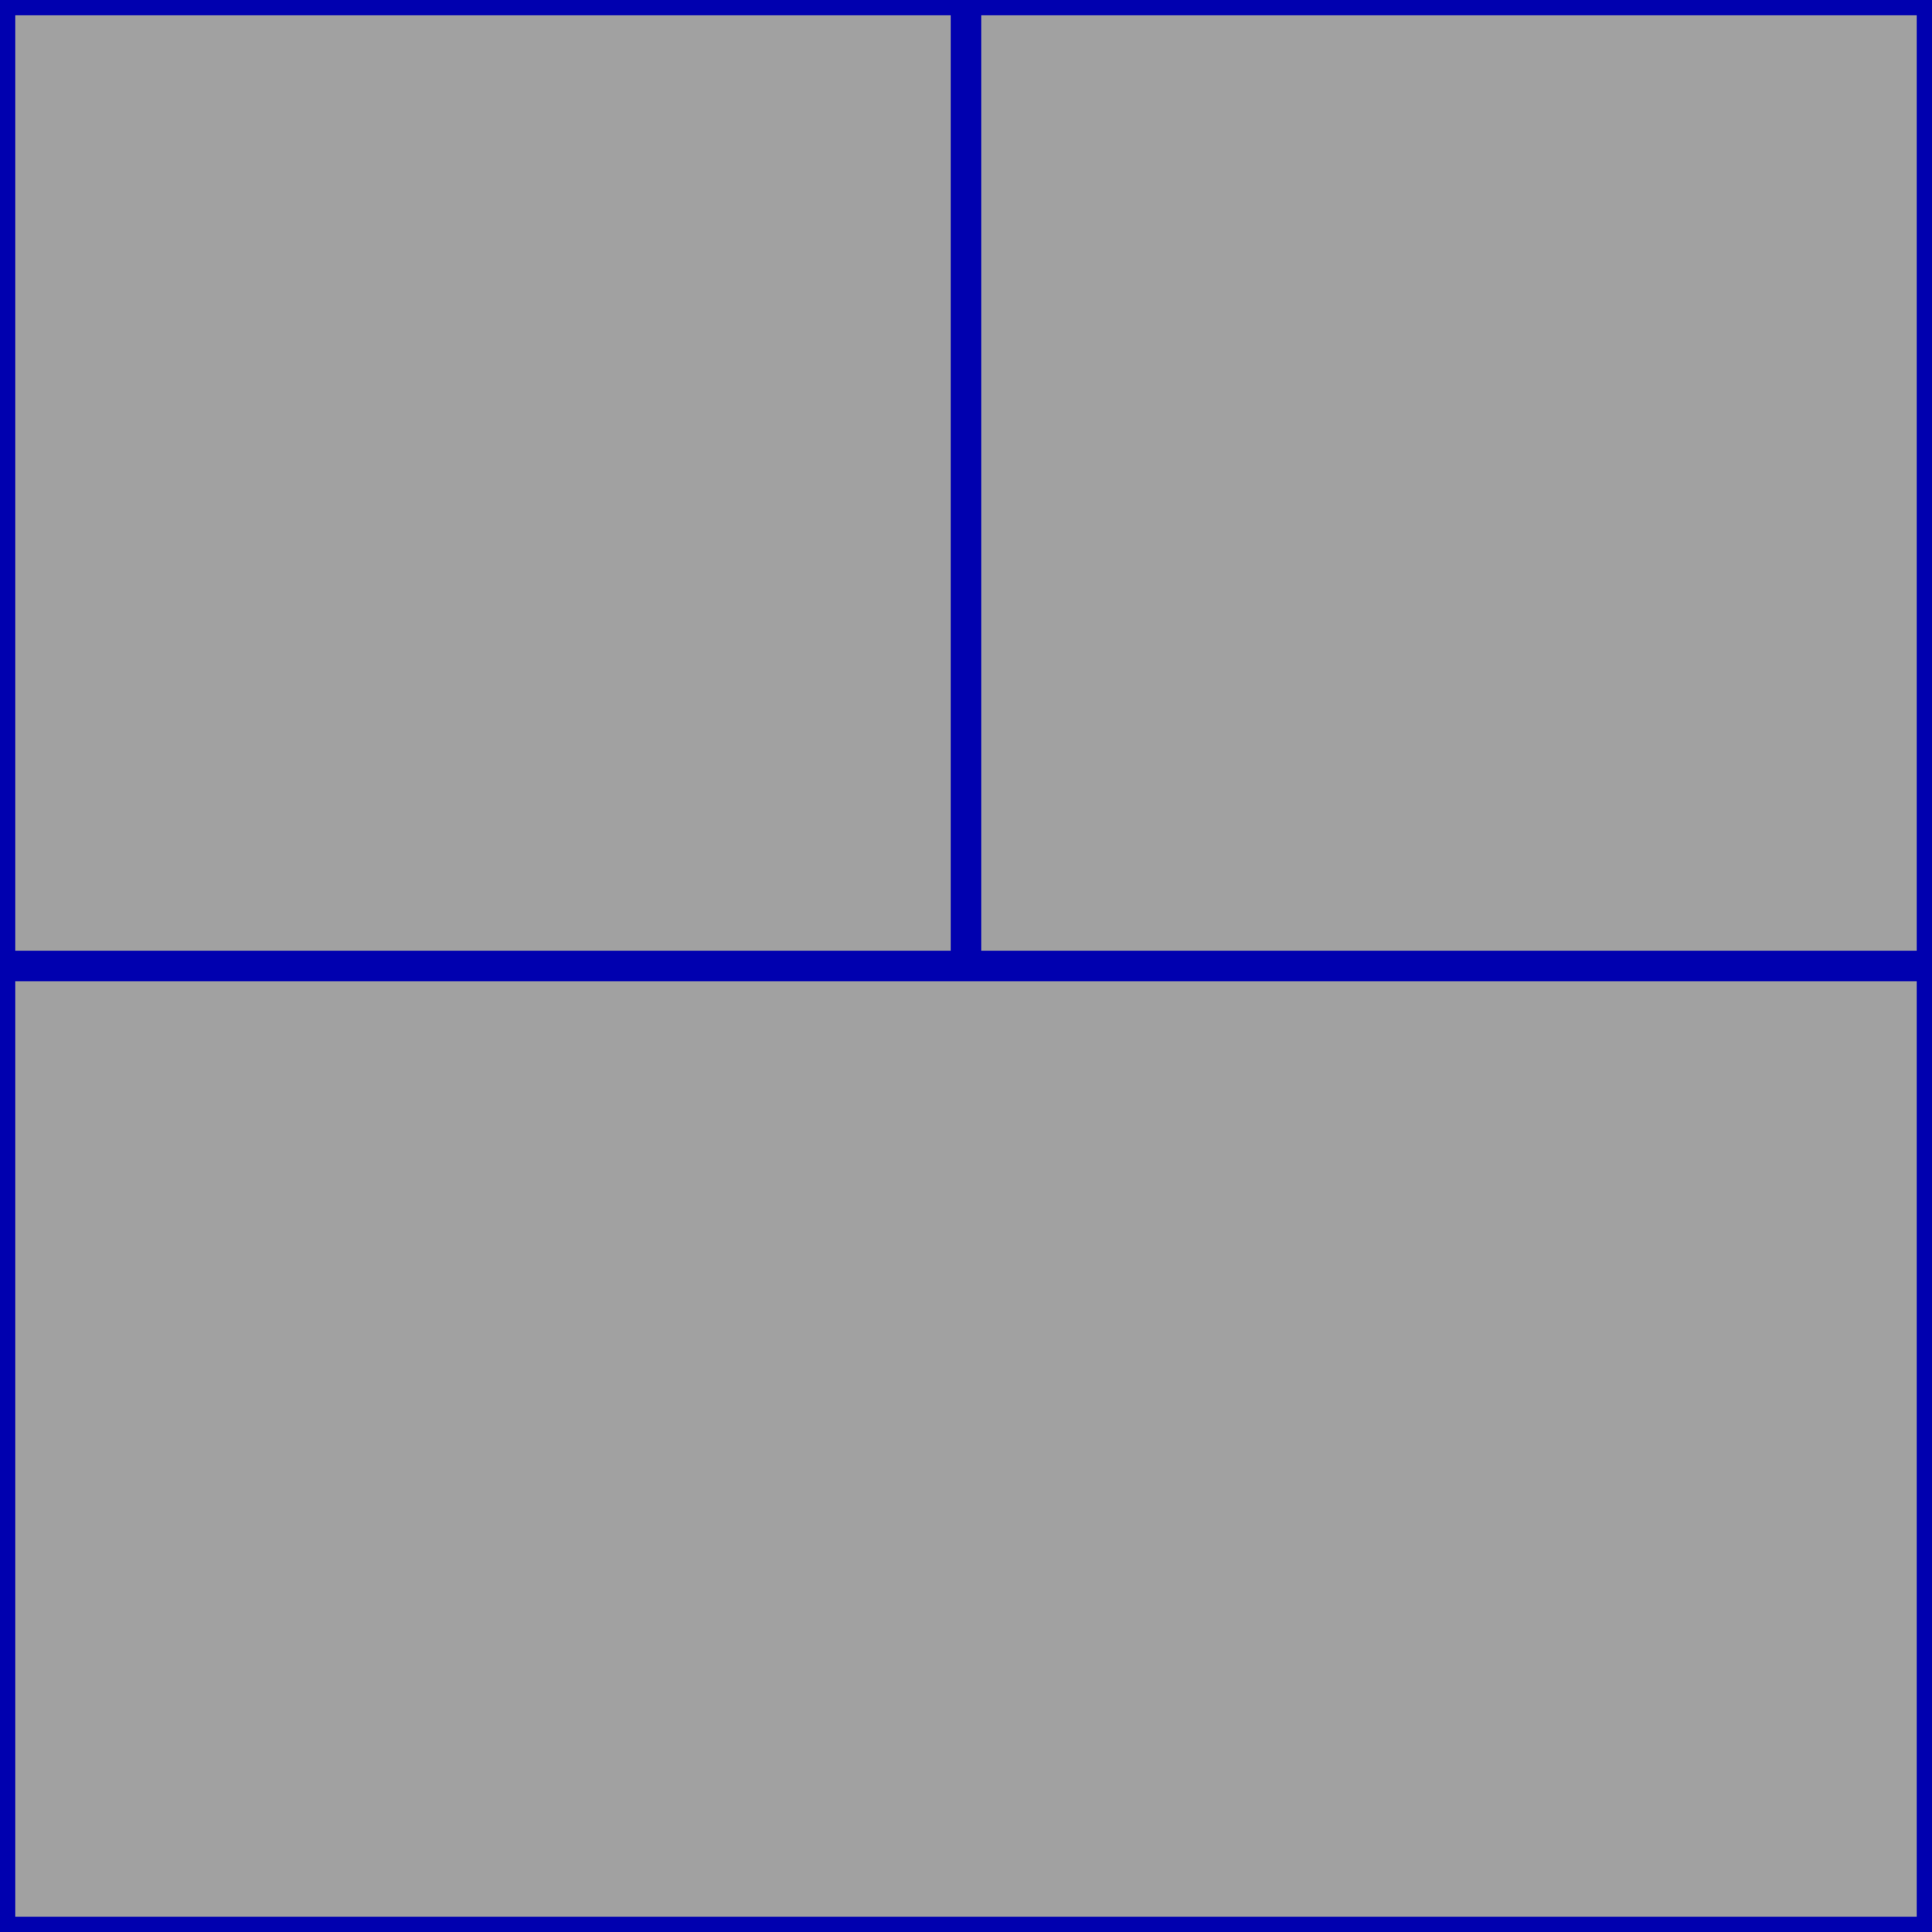
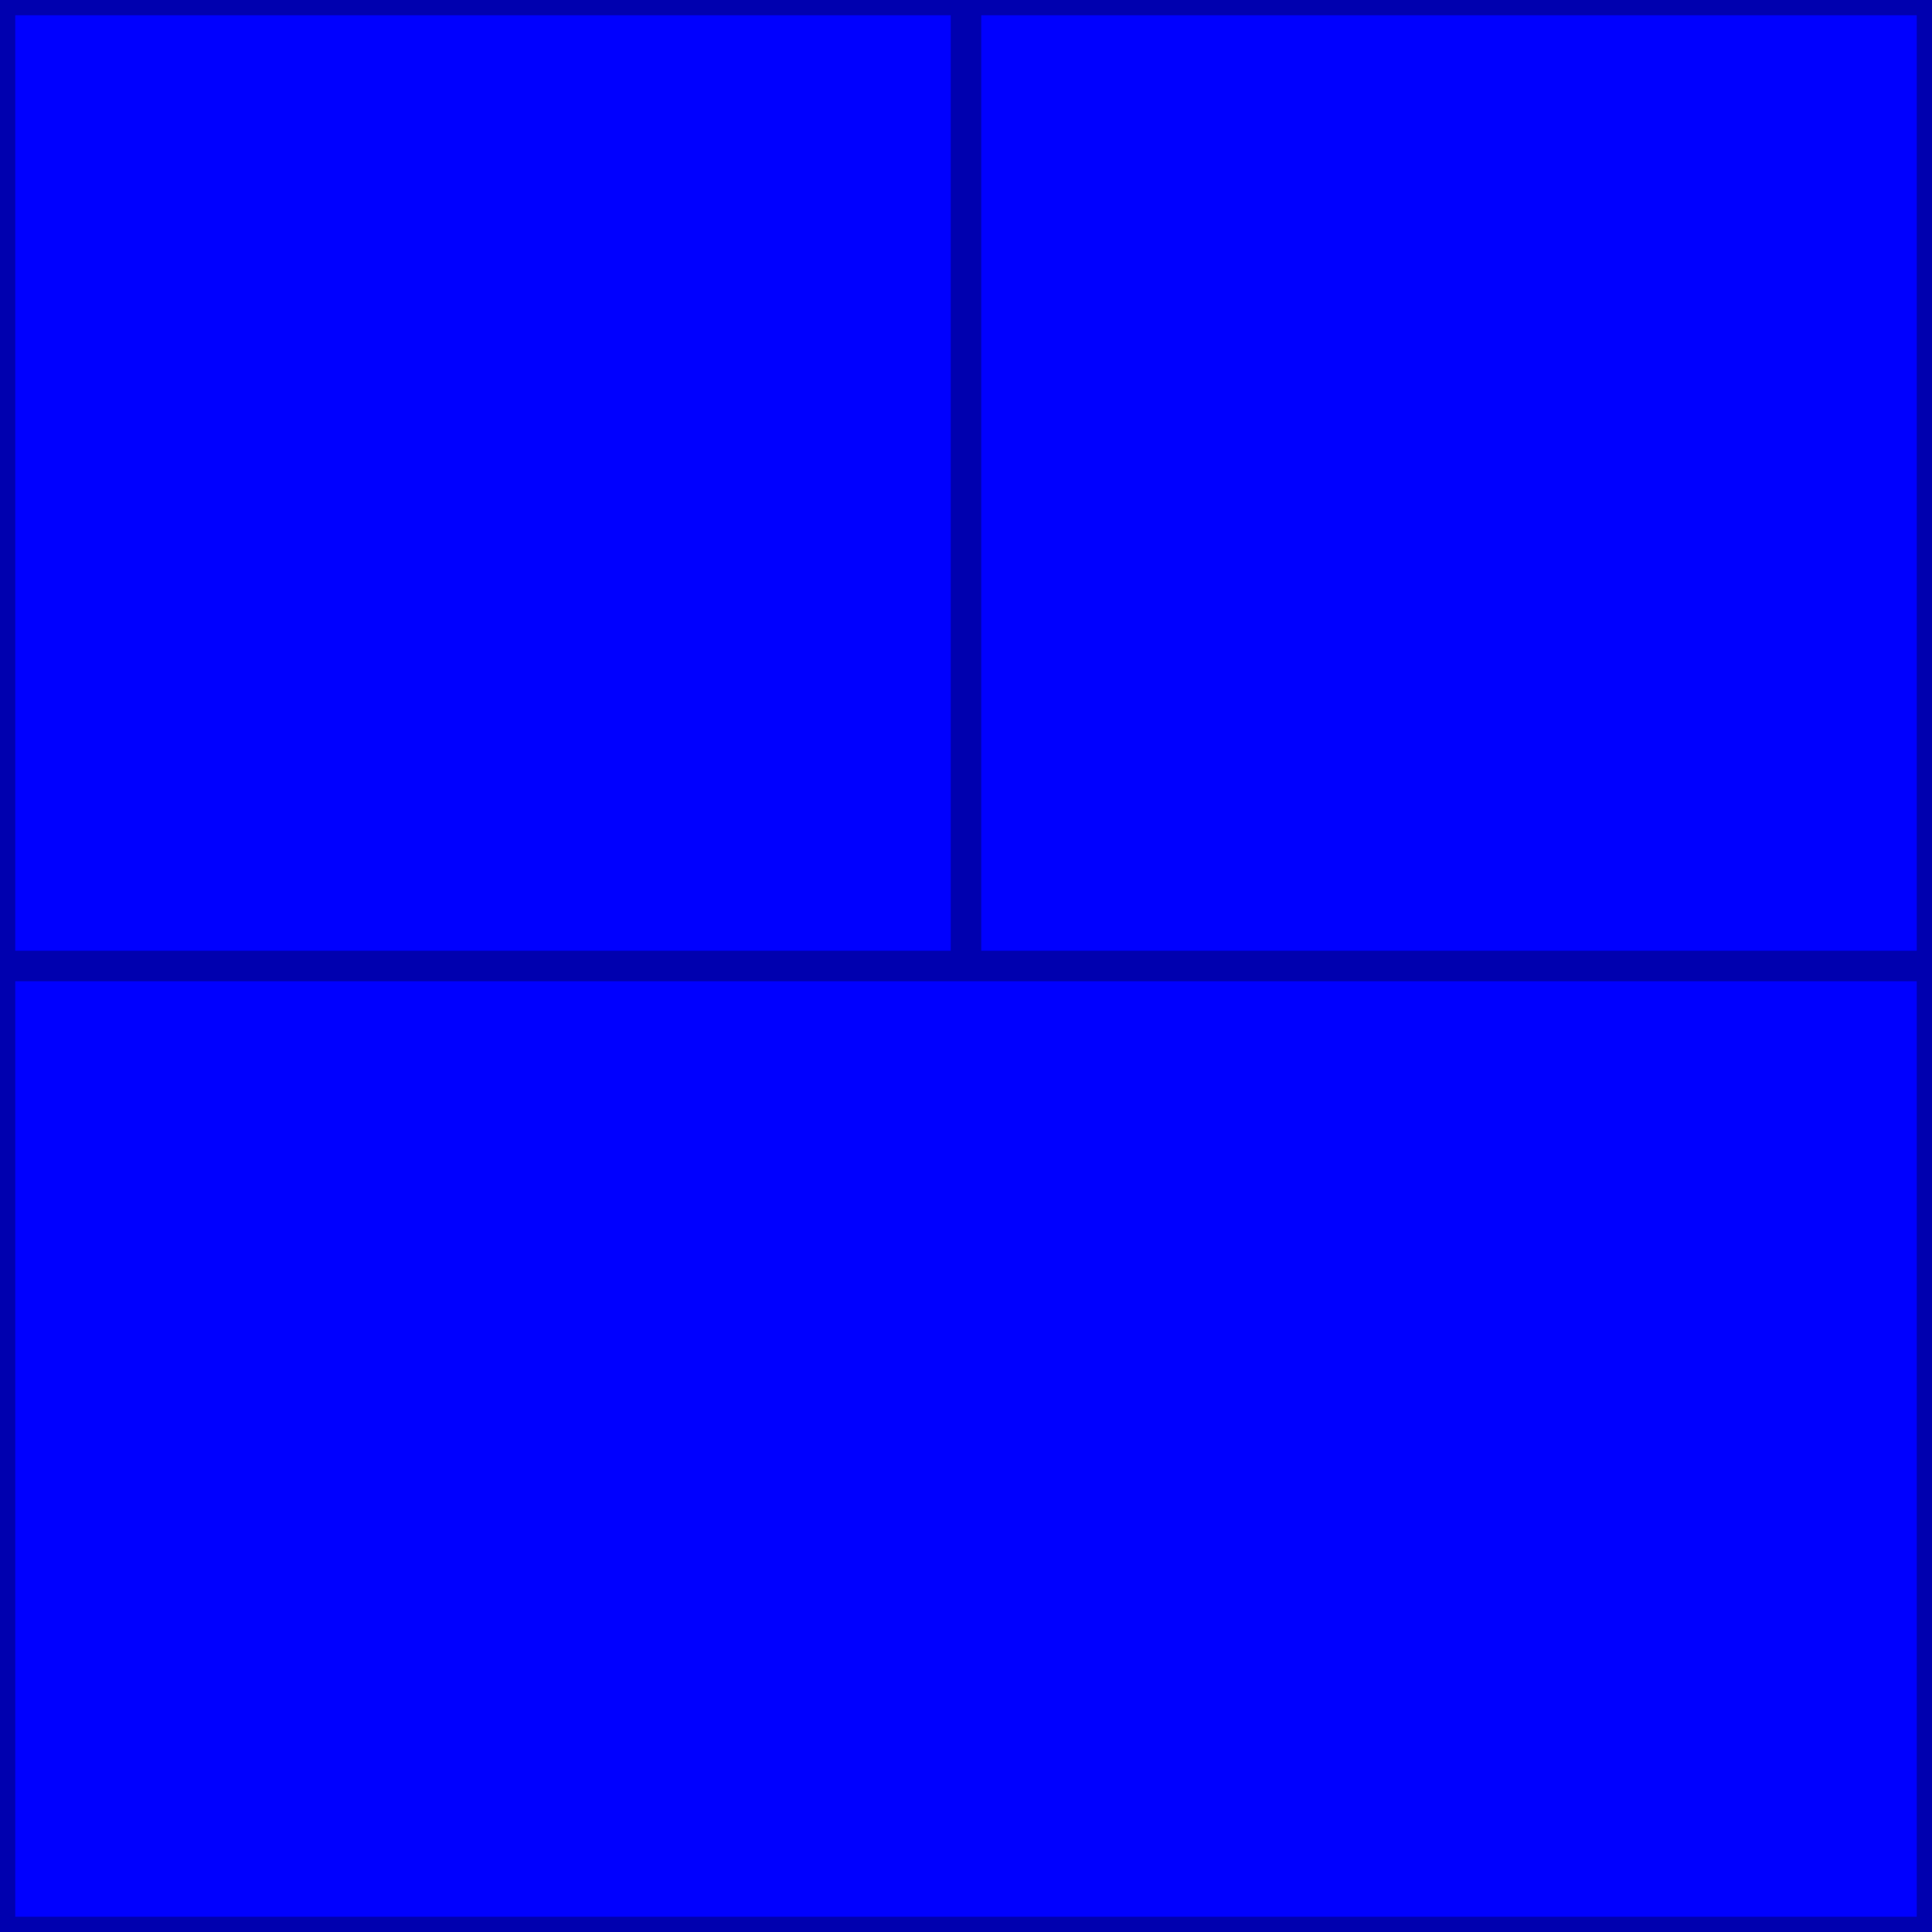
<svg xmlns="http://www.w3.org/2000/svg" width="100" height="100" viewBox="0 0 26.458 26.458" version="1.1" id="svg1" xml:space="preserve">
  <defs id="defs1">
    <linearGradient id="swatch1">
      <stop style="stop-color:#001ca6;stop-opacity:1;" offset="0" id="stop1" />
    </linearGradient>
    <linearGradient id="linearGradient5460">
      <stop style="stop-color:#e6e6e6;stop-opacity:1" offset="0" id="stop5462" />
      <stop style="stop-color:#ffffff;stop-opacity:1" offset="1" id="stop5464" />
    </linearGradient>
    <linearGradient id="linearGradient5476">
      <stop style="stop-color:#772953;stop-opacity:1;" offset="0" id="stop5478" />
    </linearGradient>
  </defs>
  <g id="layer1">
-     <rect style="fill:#a1a1a1;fill-opacity:1;fill-rule:evenodd;stroke:none;stroke-width:0.418;paint-order:markers stroke fill" id="rect5" width="26.458" height="26.458" x="0" y="0" />
+     <rect style="fill:#0000ff;fill-opacity:1;fill-rule:evenodd;stroke:none;stroke-width:0.418;paint-order:markers stroke fill" id="rect5" width="26.458" height="26.458" x="0" y="0" />
    <path style="fill:#00007b;fill-opacity:1;fill-rule:evenodd;stroke:#0000af;stroke-width:0.418;paint-order:markers stroke fill;stroke-opacity:1" d="M 0,13.229 H 26.458" id="path5" />
    <path style="fill:#00007b;fill-opacity:1;fill-rule:evenodd;stroke:#0000af;stroke-width:0.418;stroke-opacity:1;paint-order:markers stroke fill" d="m 13.229,0 -1e-6,13.229" id="path6" />
    <path style="fill:none;fill-opacity:1;fill-rule:evenodd;stroke:#0000af;stroke-width:0.418;stroke-opacity:1;paint-order:markers stroke fill" d="m 0,26.458 26.458,-1e-6 V 0 H 0 Z" id="path7" />
  </g>
</svg>
